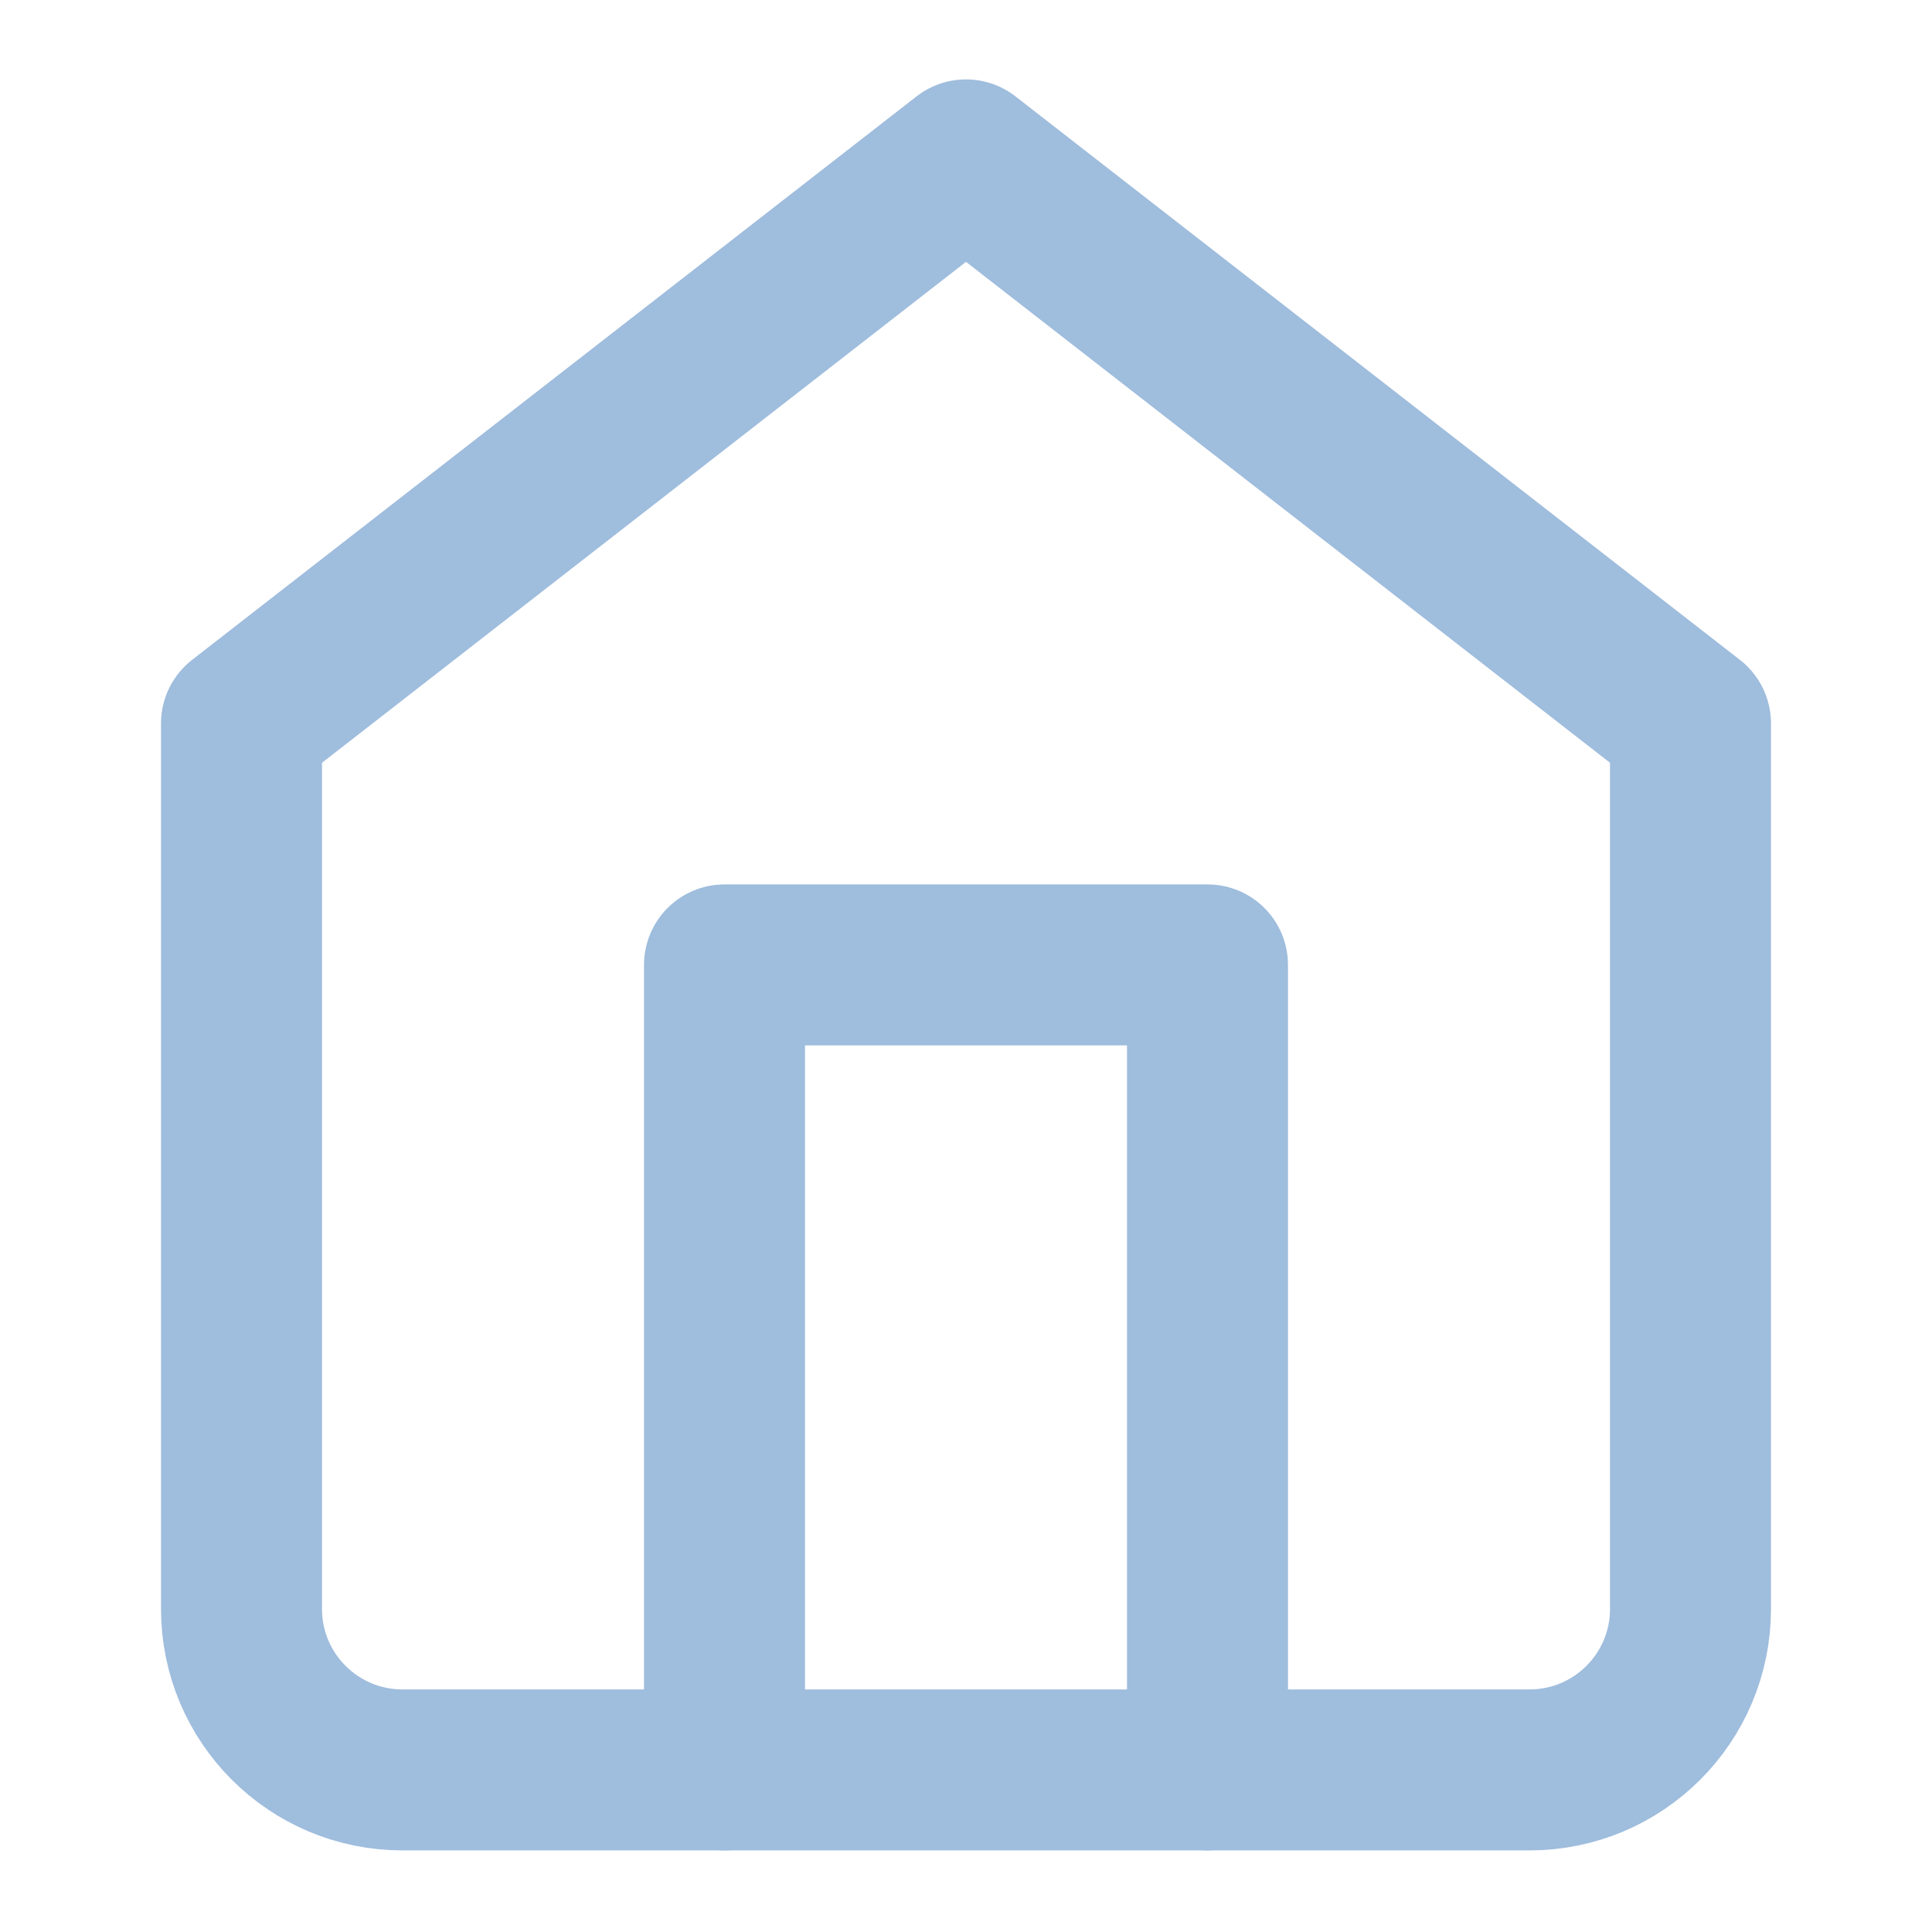
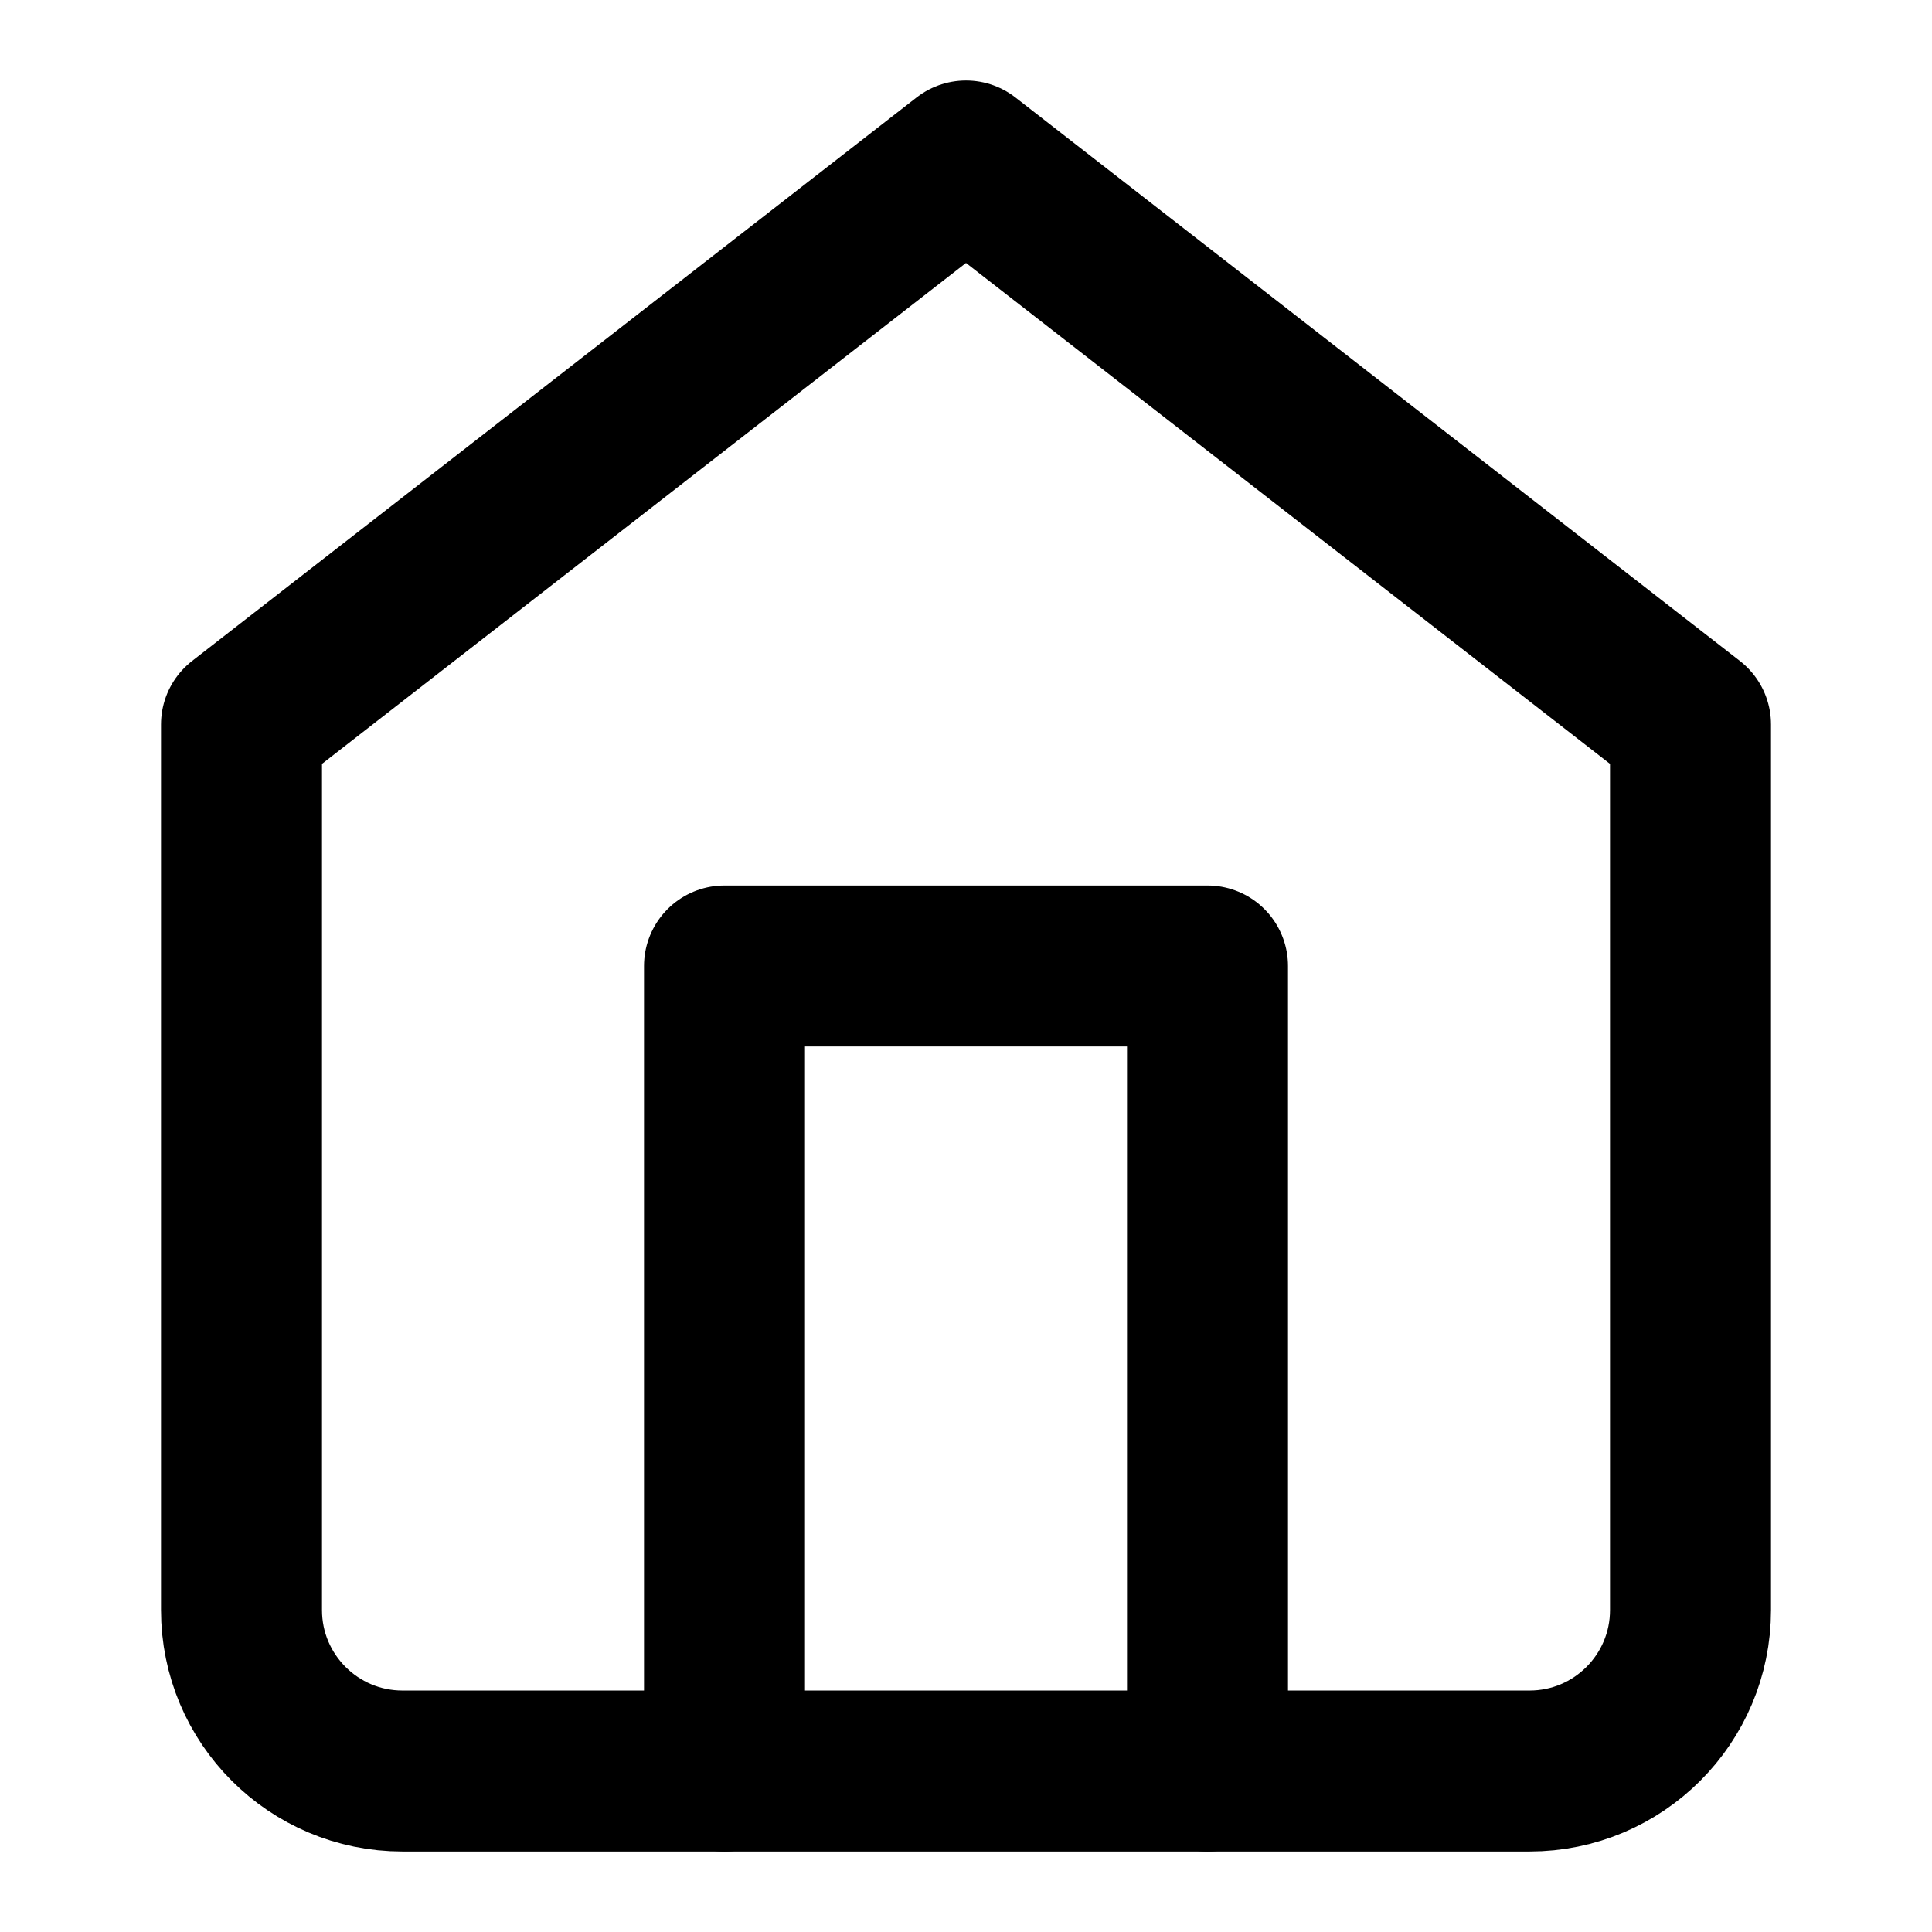
<svg xmlns="http://www.w3.org/2000/svg" width="37" height="37" viewBox="0 0 37 37">
-   <g id="Icon" transform="translate(0 -0.021)" opacity="0.5">
-     <rect id="Area" width="37" height="37" transform="translate(0 0.021)" fill="#b42828" opacity="0" />
-     <g id="Icon-2" data-name="Icon" transform="translate(2.389 4.625)">
-       <path id="Path" d="M4.625,13.875,18.5,3.083,32.375,13.875V30.833a3.083,3.083,0,0,1-3.083,3.084H7.708a3.083,3.083,0,0,1-3.083-3.084Z" transform="translate(-2.389 -4.625)" fill="none" stroke="#407bbc" stroke-linecap="round" stroke-linejoin="round" stroke-width="3.083" />
-       <path id="Path-2" data-name="Path" d="M13.875,33.917V18.5h9.25V33.917" transform="translate(-2.389 -4.625)" fill="none" stroke="#407bbc" stroke-linecap="round" stroke-linejoin="round" stroke-width="3.083" />
-     </g>
+   <g id="Icon-2" data-name="Icon" transform="translate(2.389 4.625)">
+     <path id="Path" d="M4.625,13.875,18.5,3.083,32.375,13.875V30.833a3.083,3.083,0,0,1-3.083,3.084H7.708a3.083,3.083,0,0,1-3.083-3.084Z" transform="translate(-2.389 -4.625)" fill="none" stroke="currentColor" stroke-linecap="round" stroke-linejoin="round" stroke-width="3.083" />
+     <path id="Path-2" data-name="Path" d="M13.875,33.917V18.5h9.25V33.917" transform="translate(-2.389 -4.625)" fill="none" stroke="currentColor" stroke-linecap="round" stroke-linejoin="round" stroke-width="3.083" />
  </g>
</svg>
